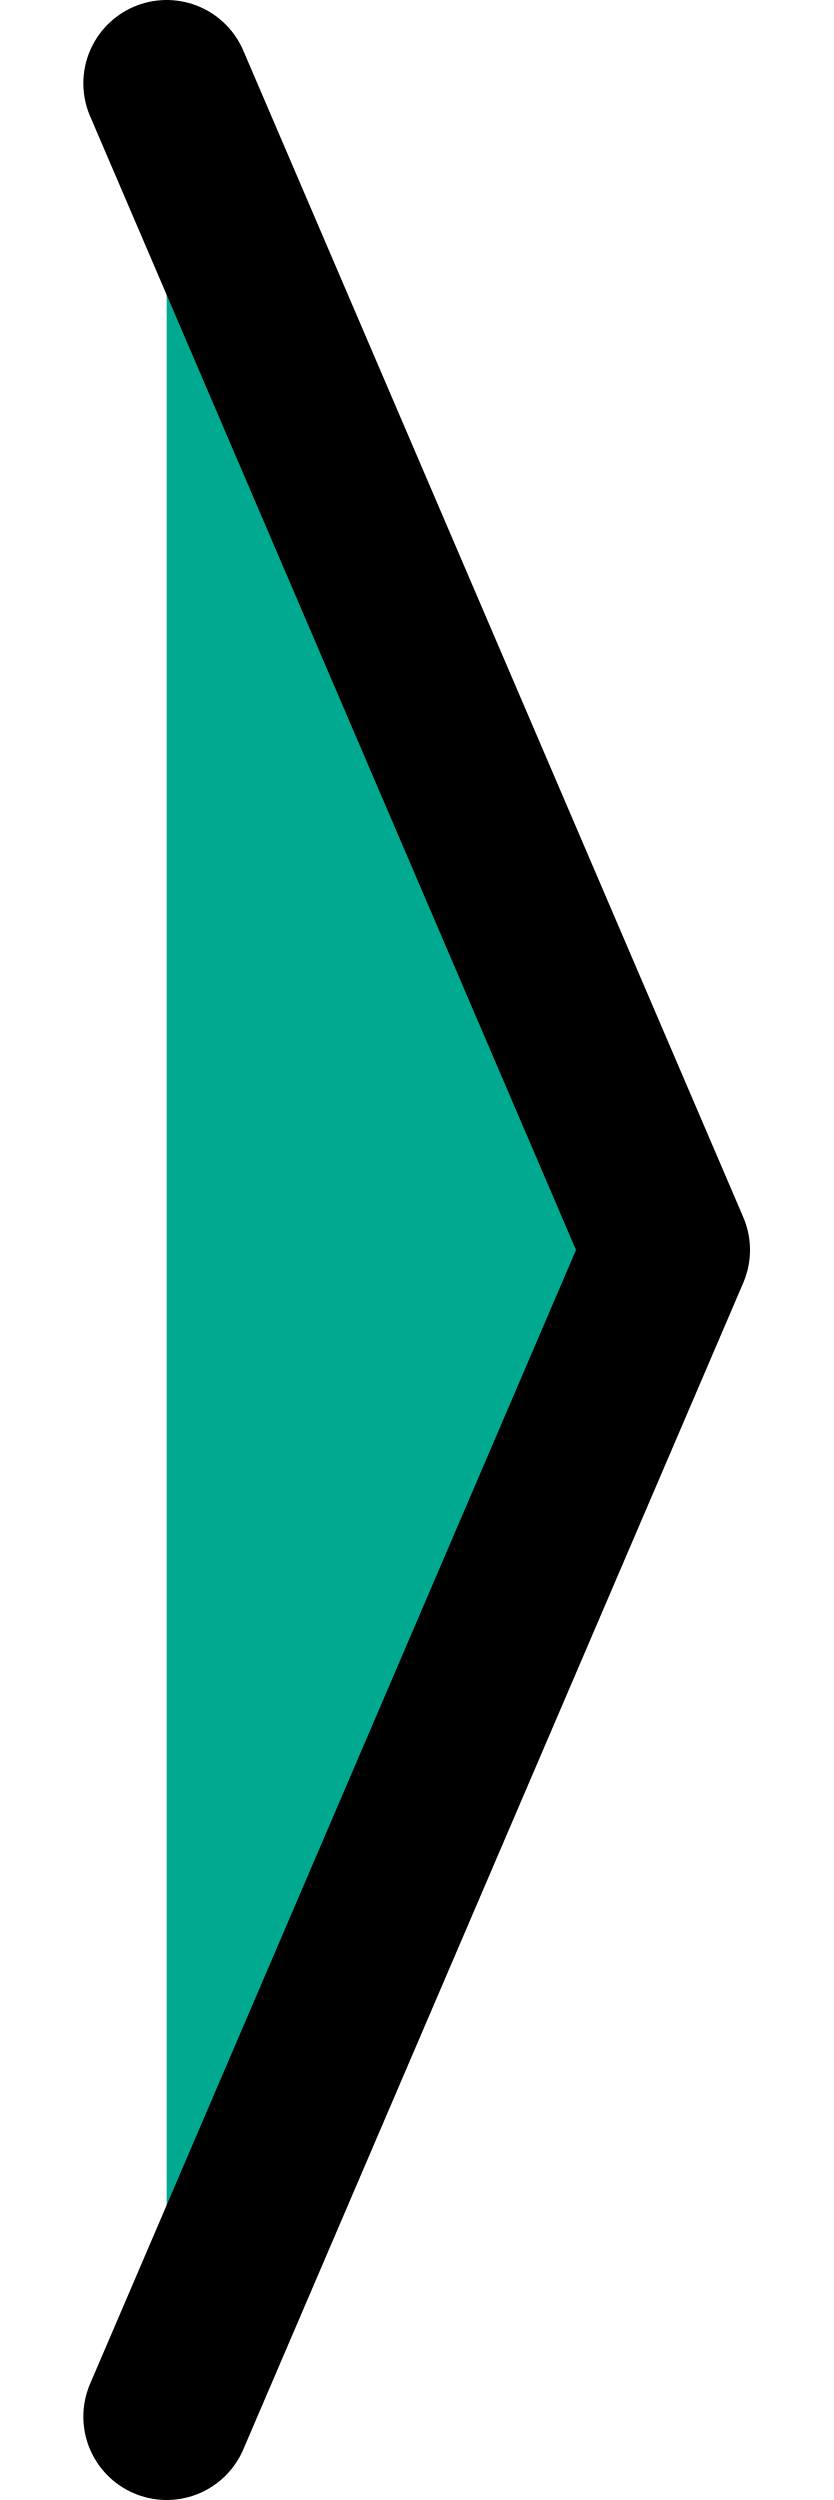
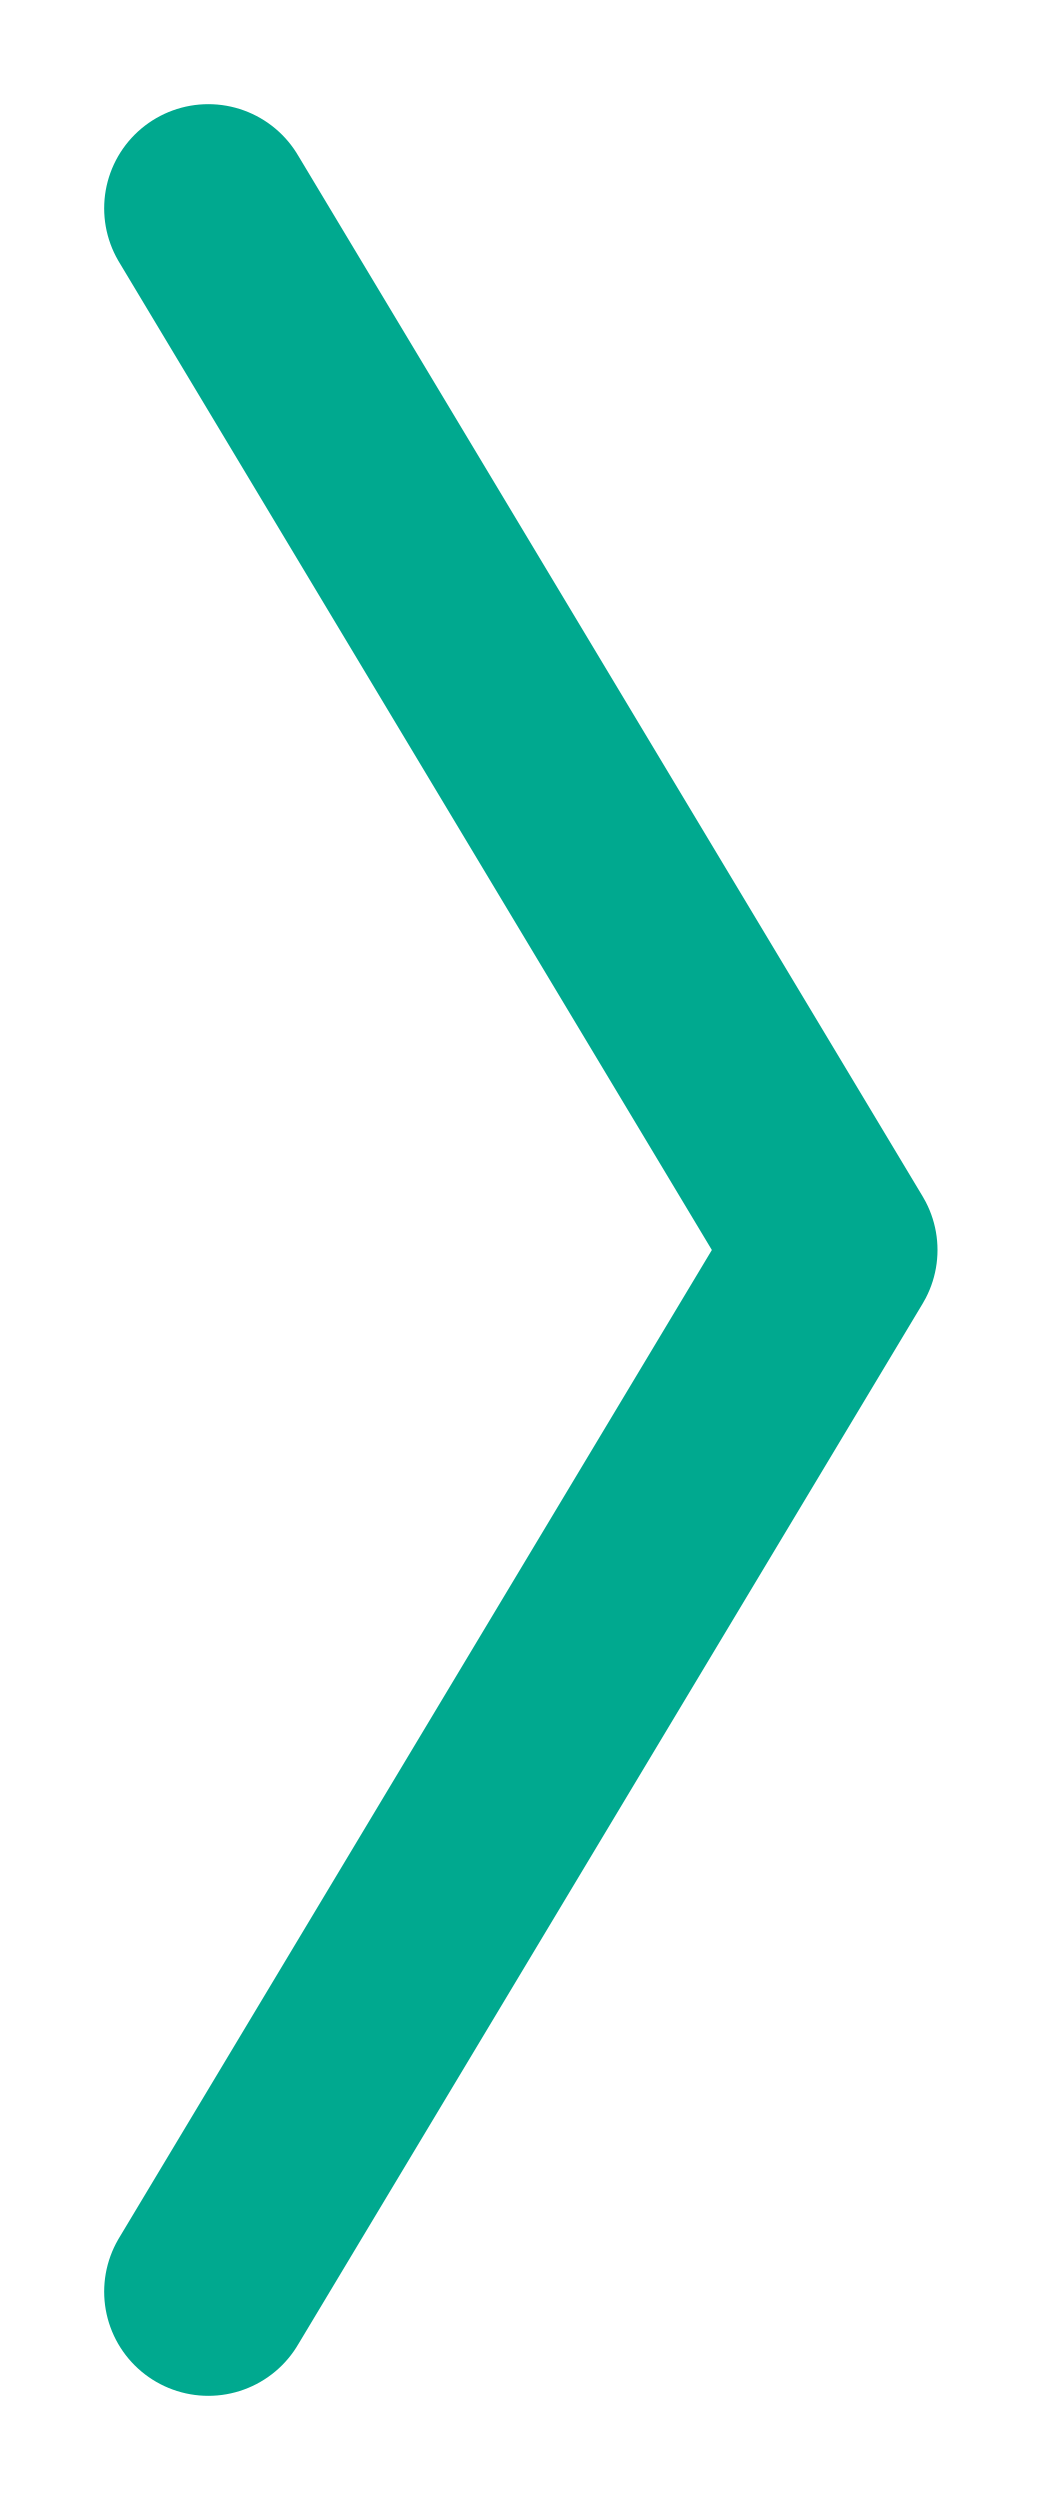
- <svg xmlns="http://www.w3.org/2000/svg" width="100" height="300">
-   <path d="M20 10 L80 150 L20 290" fill="#00A98F" stroke="black" stroke-width="20" stroke-linecap="round" stroke-linejoin="round" />
+ <svg xmlns="http://www.w3.org/2000/svg" width="50" height="120" viewBox="0 0 50 120">
+   <path d="M10 10 L40 60 L10 110" fill="none" stroke="#00A98F" stroke-width="10" stroke-linecap="round" stroke-linejoin="round" />
</svg>
